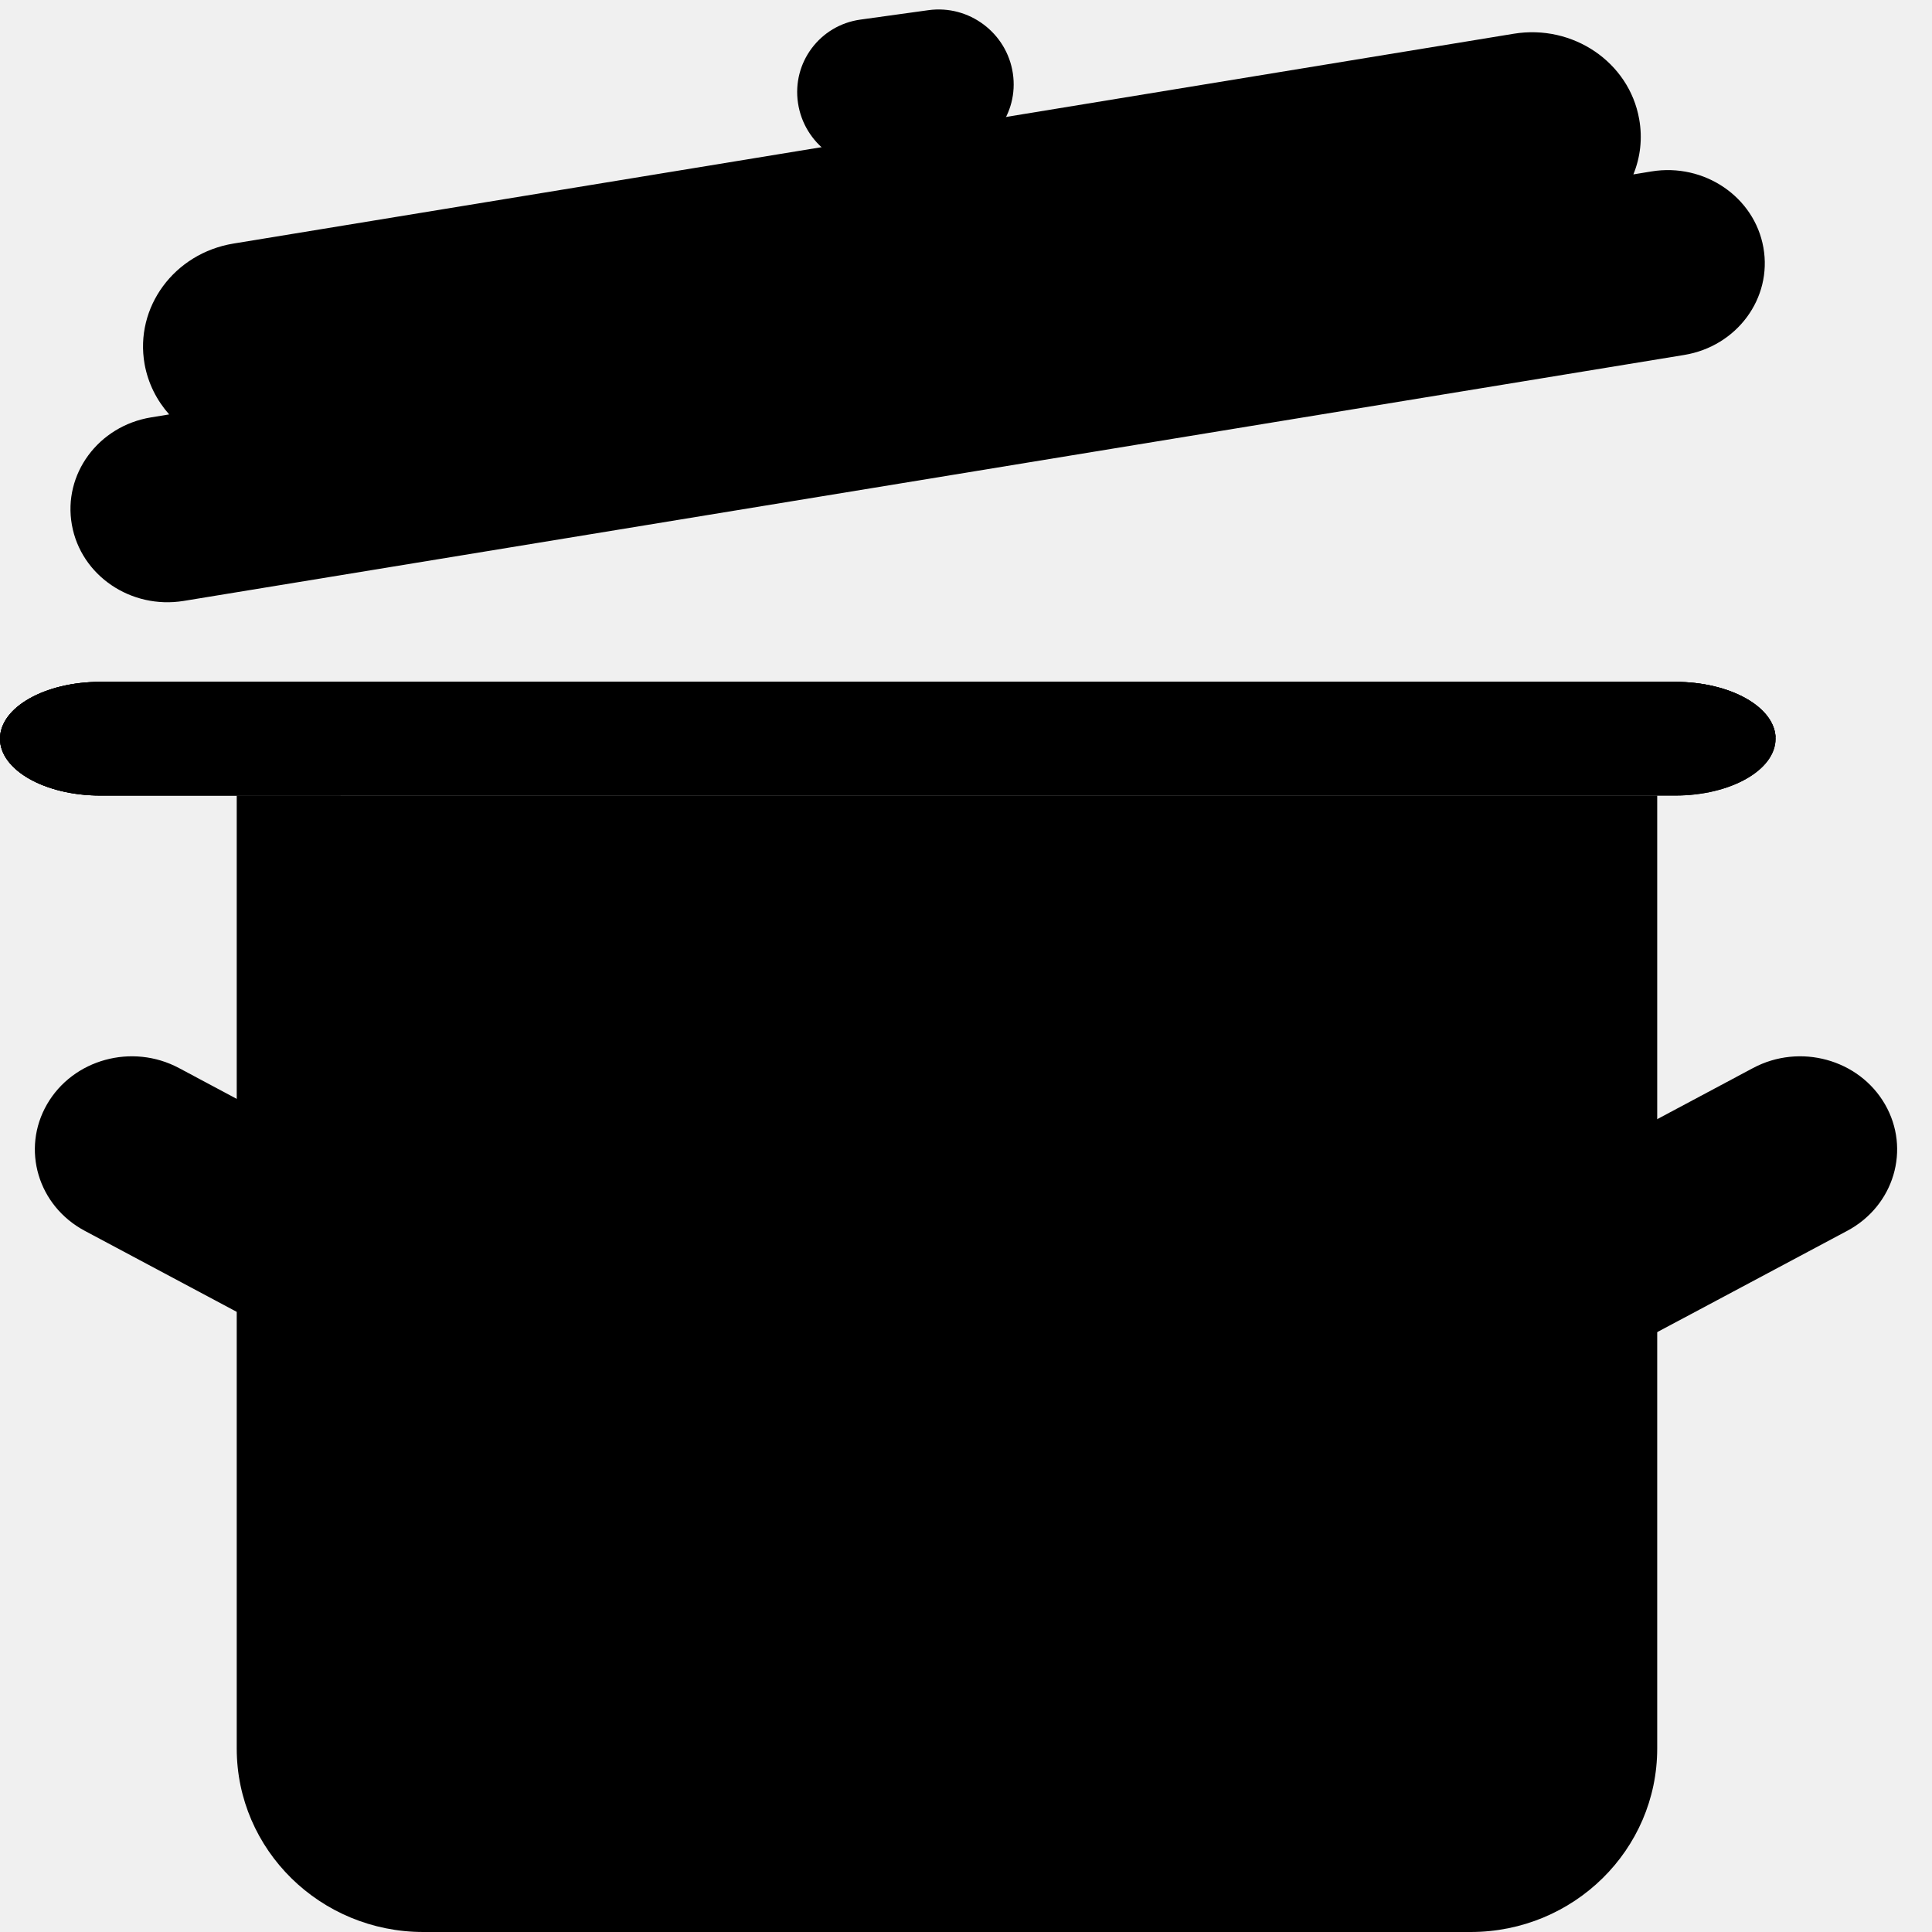
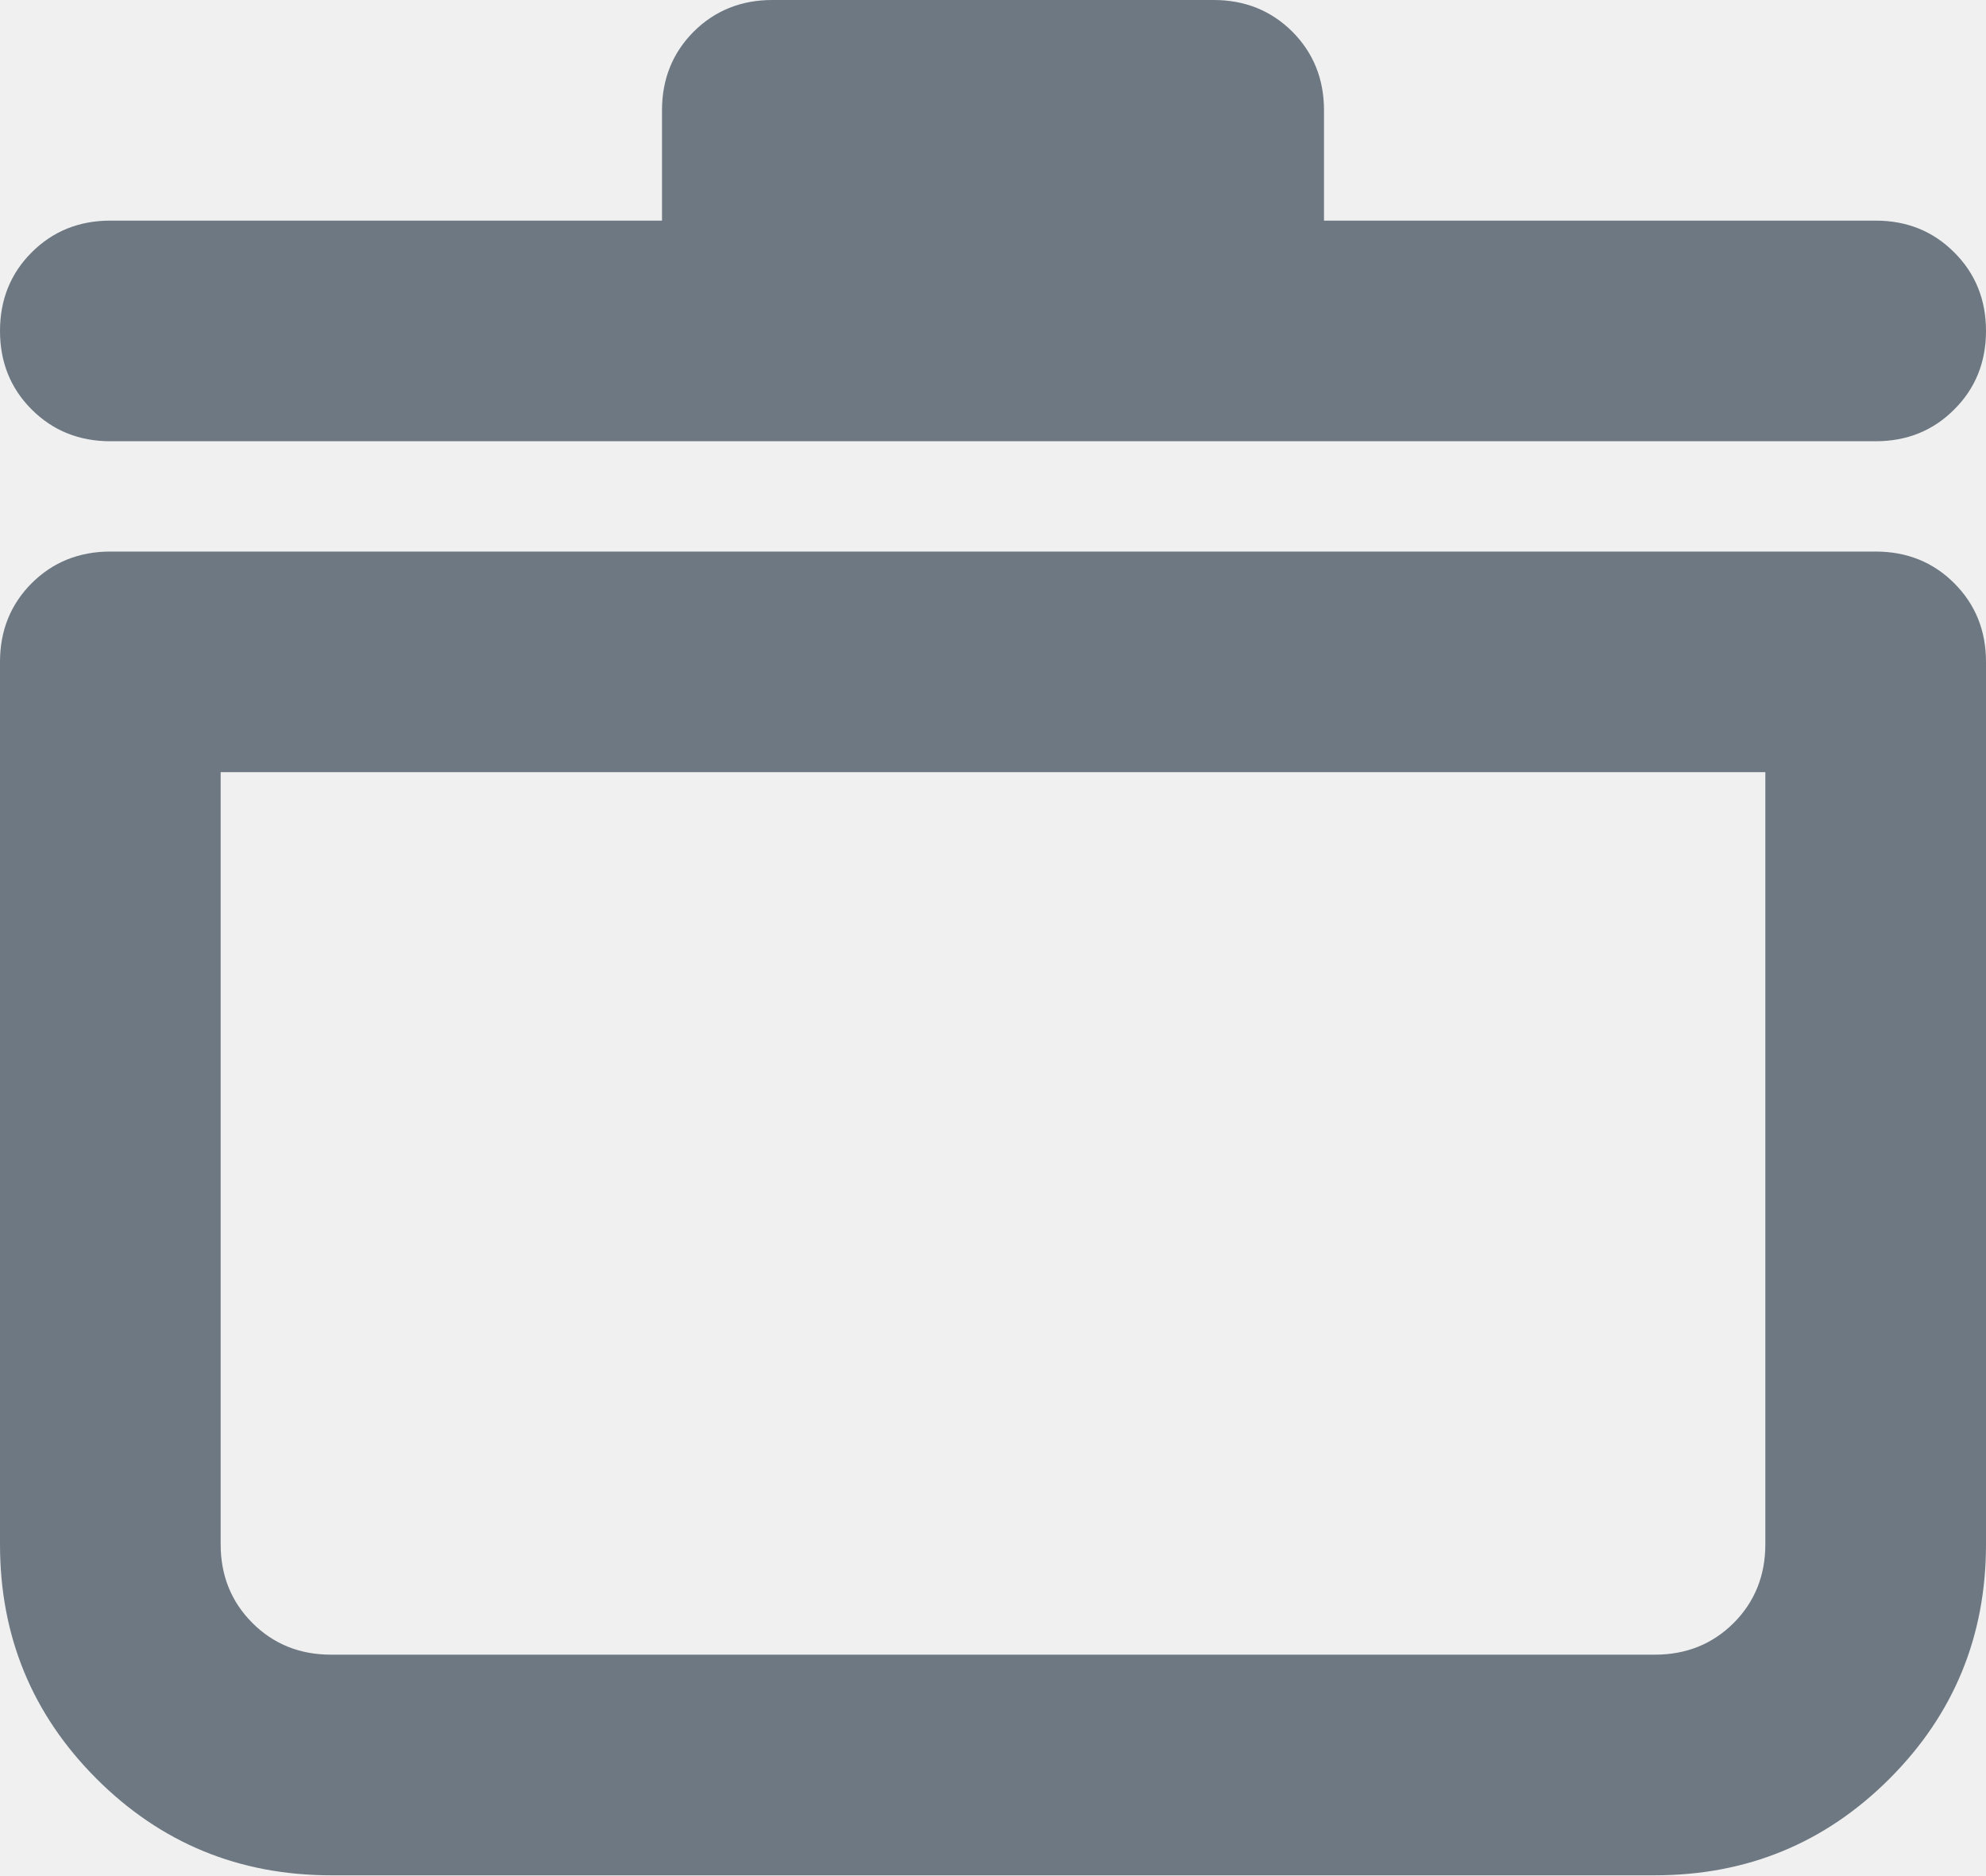
- <svg xmlns="http://www.w3.org/2000/svg" width="30" height="30" viewBox="0 0 30 30" fill="none">
-   <path d="M22.788 20.602C22.384 19.904 22.646 19.024 23.373 18.637L27.222 16.584C27.949 16.197 28.865 16.448 29.269 17.146C29.673 17.844 29.411 18.724 28.684 19.112L24.835 21.164C24.108 21.552 23.192 21.3 22.788 20.602Z" fill="currentColor" />
-   <path d="M7.212 20.602C7.616 19.904 7.354 19.024 6.627 18.637L2.778 16.584C2.051 16.197 1.135 16.448 0.731 17.146C0.327 17.844 0.589 18.724 1.316 19.112L5.165 21.164C5.892 21.552 6.809 21.3 7.212 20.602Z" fill="currentColor" />
-   <rect width="3.368" height="2.303" rx="1.151" transform="matrix(0.99053 -0.137294 0.148697 0.988883 12.2202 0.462402)" fill="currentColor" />
-   <path fill-rule="evenodd" clip-rule="evenodd" d="M3.625 3.782C2.706 3.933 2.089 4.77 2.245 5.653C2.299 5.953 2.435 6.219 2.627 6.435L2.346 6.481C1.527 6.615 0.976 7.362 1.116 8.149C1.255 8.936 2.033 9.465 2.853 9.331L26.151 5.512C26.971 5.378 27.522 4.631 27.382 3.844C27.242 3.057 26.464 2.528 25.644 2.662L25.363 2.708C25.471 2.444 25.507 2.149 25.453 1.849C25.297 0.966 24.424 0.373 23.505 0.524L3.625 3.782Z" fill="currentColor" />
-   <path d="M0 11.471C0 10.983 0.698 10.588 1.558 10.588H26.013C26.873 10.588 27.571 10.983 27.571 11.471C27.571 11.958 26.873 12.353 26.013 12.353H1.558C0.698 12.353 0 11.958 0 11.471Z" fill="currentColor" />
-   <path d="M0 11.471C0 10.983 0.698 10.588 1.558 10.588H26.013C26.873 10.588 27.571 10.983 27.571 11.471C27.571 11.958 26.873 12.353 26.013 12.353H1.558C0.698 12.353 0 11.958 0 11.471Z" fill="currentColor" />
-   <path fill-rule="evenodd" clip-rule="evenodd" d="M1.558 10.588C0.698 10.588 0 10.983 0 11.471C0 11.958 0.698 12.353 1.558 12.353H5.288C5.288 12.344 5.288 12.335 5.288 12.326C5.288 11.839 5.985 11.444 6.846 11.444H27.571C27.546 10.969 26.858 10.588 26.014 10.588H1.558Z" fill="currentColor" />
-   <path d="M3.676 12.353H25.733V27.151C25.733 28.724 24.436 30 22.836 30H6.574C4.973 30 3.676 28.724 3.676 27.151V12.353Z" fill="currentColor" />
+ <svg xmlns="http://www.w3.org/2000/svg" width="18" height="17" viewBox="0 0 18 17" fill="none">
+   <g clip-path="url(#clip0_1230_17397)">
+     <path d="M3 17C2.167 17 1.458 16.708 0.875 16.125C0.292 15.542 0 14.833 0 14V6C0 5.717 0.096 5.479 0.287 5.287C0.479 5.096 0.717 5 1 5H17C17.283 5 17.521 5.096 17.712 5.287C17.904 5.479 18 5.717 18 6V14C18 14.833 17.708 15.542 17.125 16.125C16.542 16.708 15.833 17 15 17H3ZM2 7V14C2 14.283 2.096 14.521 2.288 14.713C2.479 14.904 2.717 15 3 15H15C15.283 15 15.521 14.904 15.713 14.713C15.904 14.521 16 14.283 16 14V7H2ZM6 2V1C6 0.717 6.096 0.479 6.287 0.287C6.479 0.096 6.717 0 7 0H11C11.283 0 11.521 0.096 11.713 0.287C11.904 0.479 12 0.717 12 1V2H17C17.283 2 17.521 2.096 17.712 2.288C17.904 2.479 18 2.717 18 3C18 3.283 17.904 3.521 17.712 3.712C17.521 3.904 17.283 4 17 4H1C0.717 4 0.479 3.904 0.287 3.712C0.096 3.521 0 3.283 0 3C0 2.717 0.096 2.479 0.287 2.288C0.479 2.096 0.717 2 1 2H6Z" fill="#6D7882" />
+   </g>
+   <defs>
+     <clipPath id="clip0_1230_17397">
+       <rect width="18" height="17" fill="white" />
+     </clipPath>
+   </defs>
</svg>
